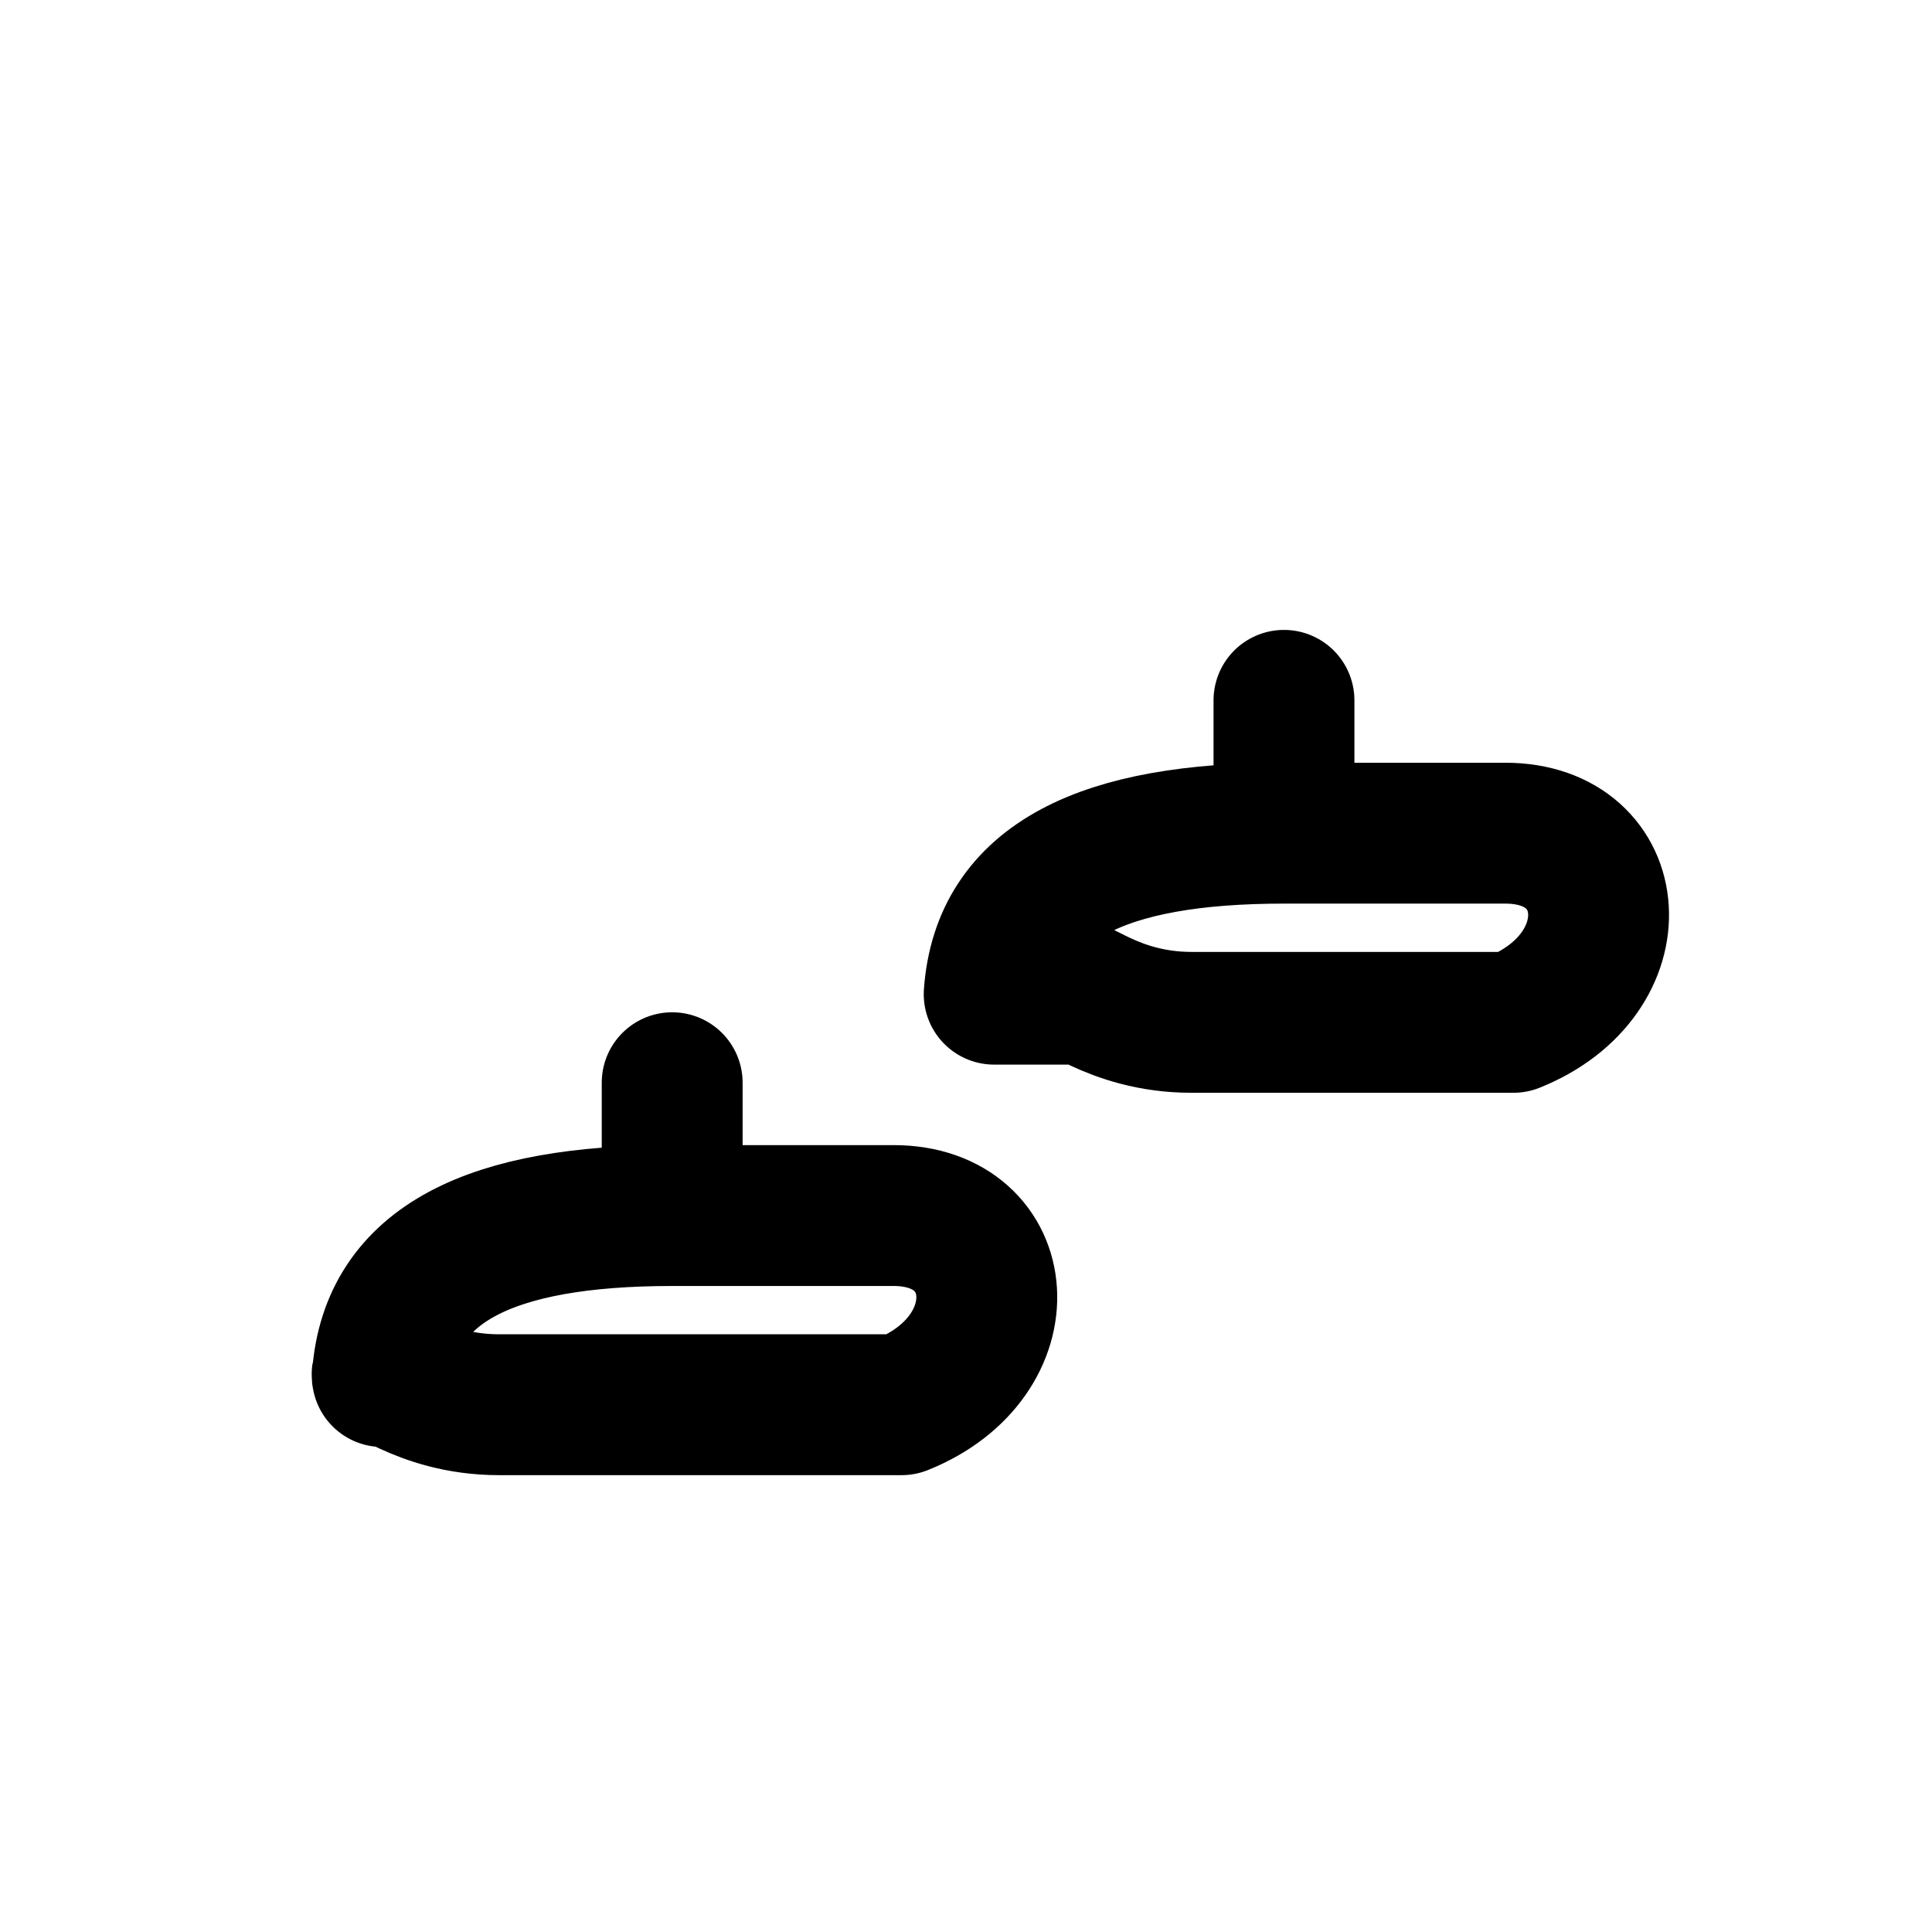
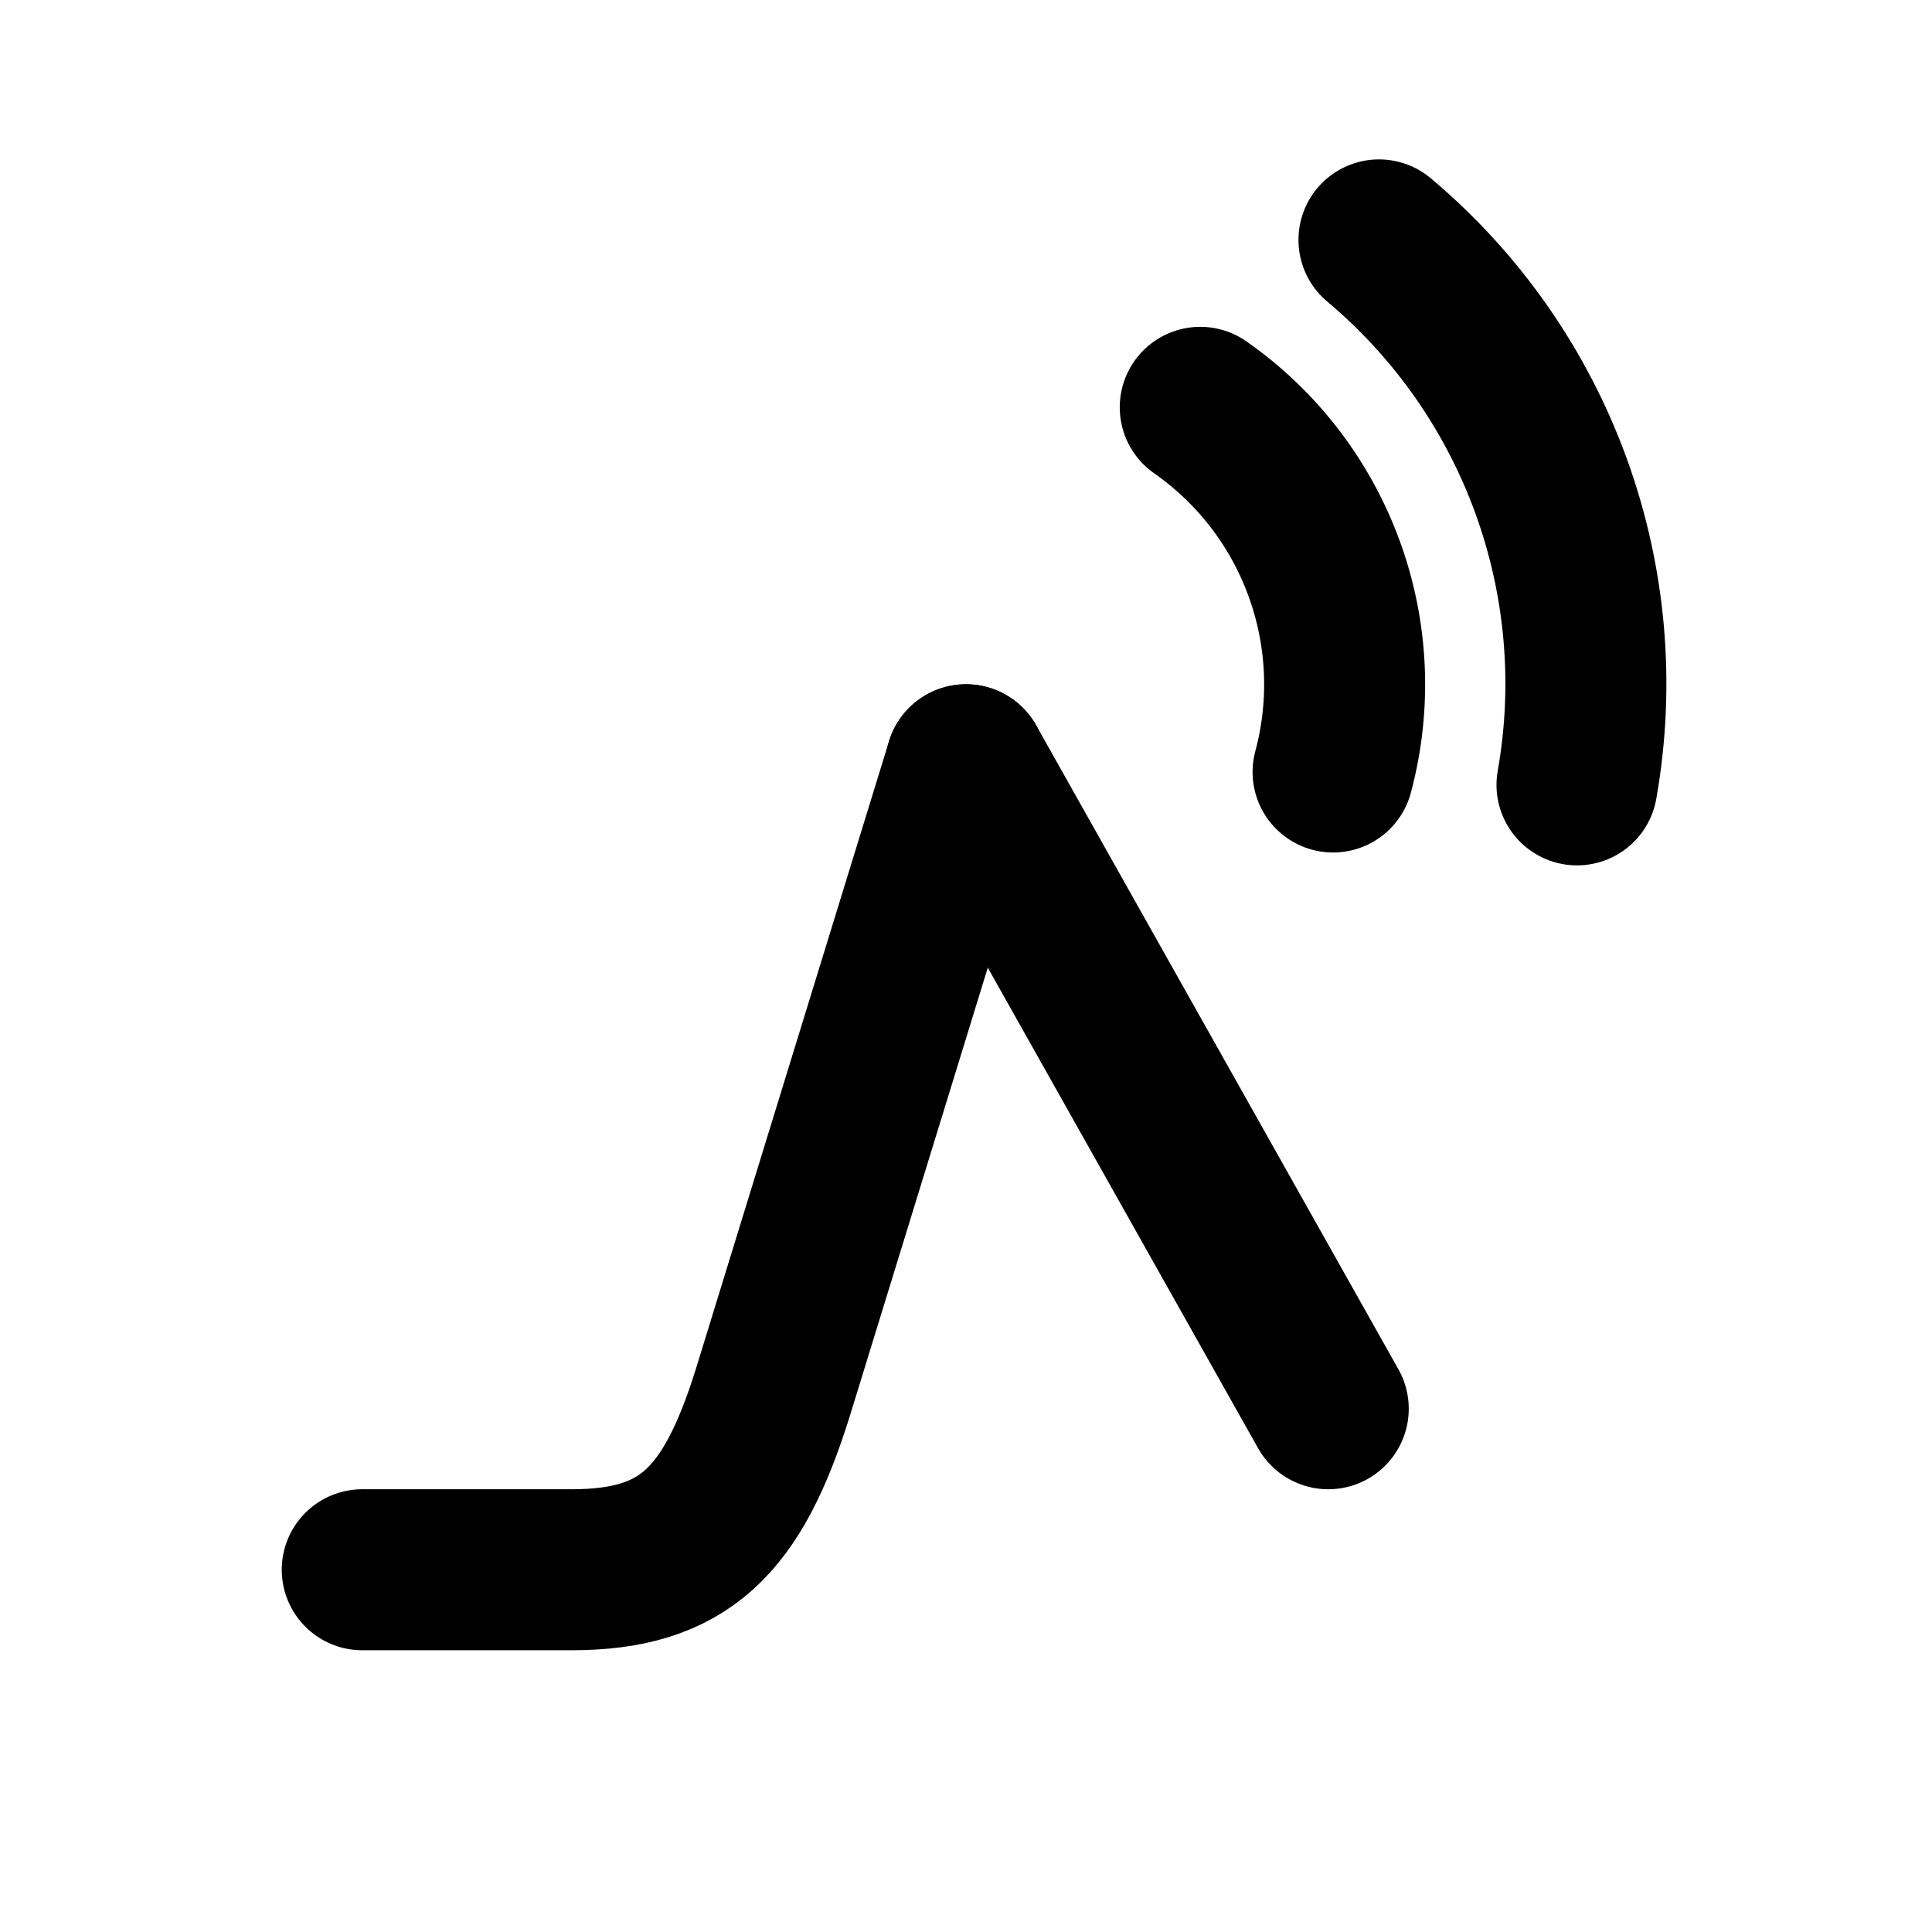
- <svg xmlns="http://www.w3.org/2000/svg" fill="none" aria-label="Cadence steps" viewBox="0 0 24 24">
-   <path stroke="currentColor" stroke-linecap="round" stroke-linejoin="round" stroke-width="1.75" d="M4.75 17.1c.1-1.4 1.35-2 3.6-2h2.75c1.45 0 1.6 1.75.1 2.35h-5c-1 0-1.5-.55-1.45-.35m3.6-2v-1.65m4-1.1c.1-1.4 1.35-2 3.6-2h2.75c1.45 0 1.6 1.75.1 2.35h-4c-1 0-1.5-.55-1.45-.35Zm3.6-2V8.7" />
+ <svg xmlns="http://www.w3.org/2000/svg" viewBox="0 0 24 24" fill="none" aria-label="Cadence">
+   <g stroke="currentColor" stroke-width="2.0" stroke-linecap="round" stroke-linejoin="round">
+     <path d="M4.5 19.5h2.6c1.4 0 2-.6 2.5-2.2L12 9.5" />
+     <path d="M12 9.5l4.5 8" />
+     <path d="M14.91 5.06A4.20 4.20 0 0 1 16.56 9.59" />
+     <path d="M17.13 2.98A7.20 7.20 0 0 1 19.59 9.75" />
+   </g>
</svg>
